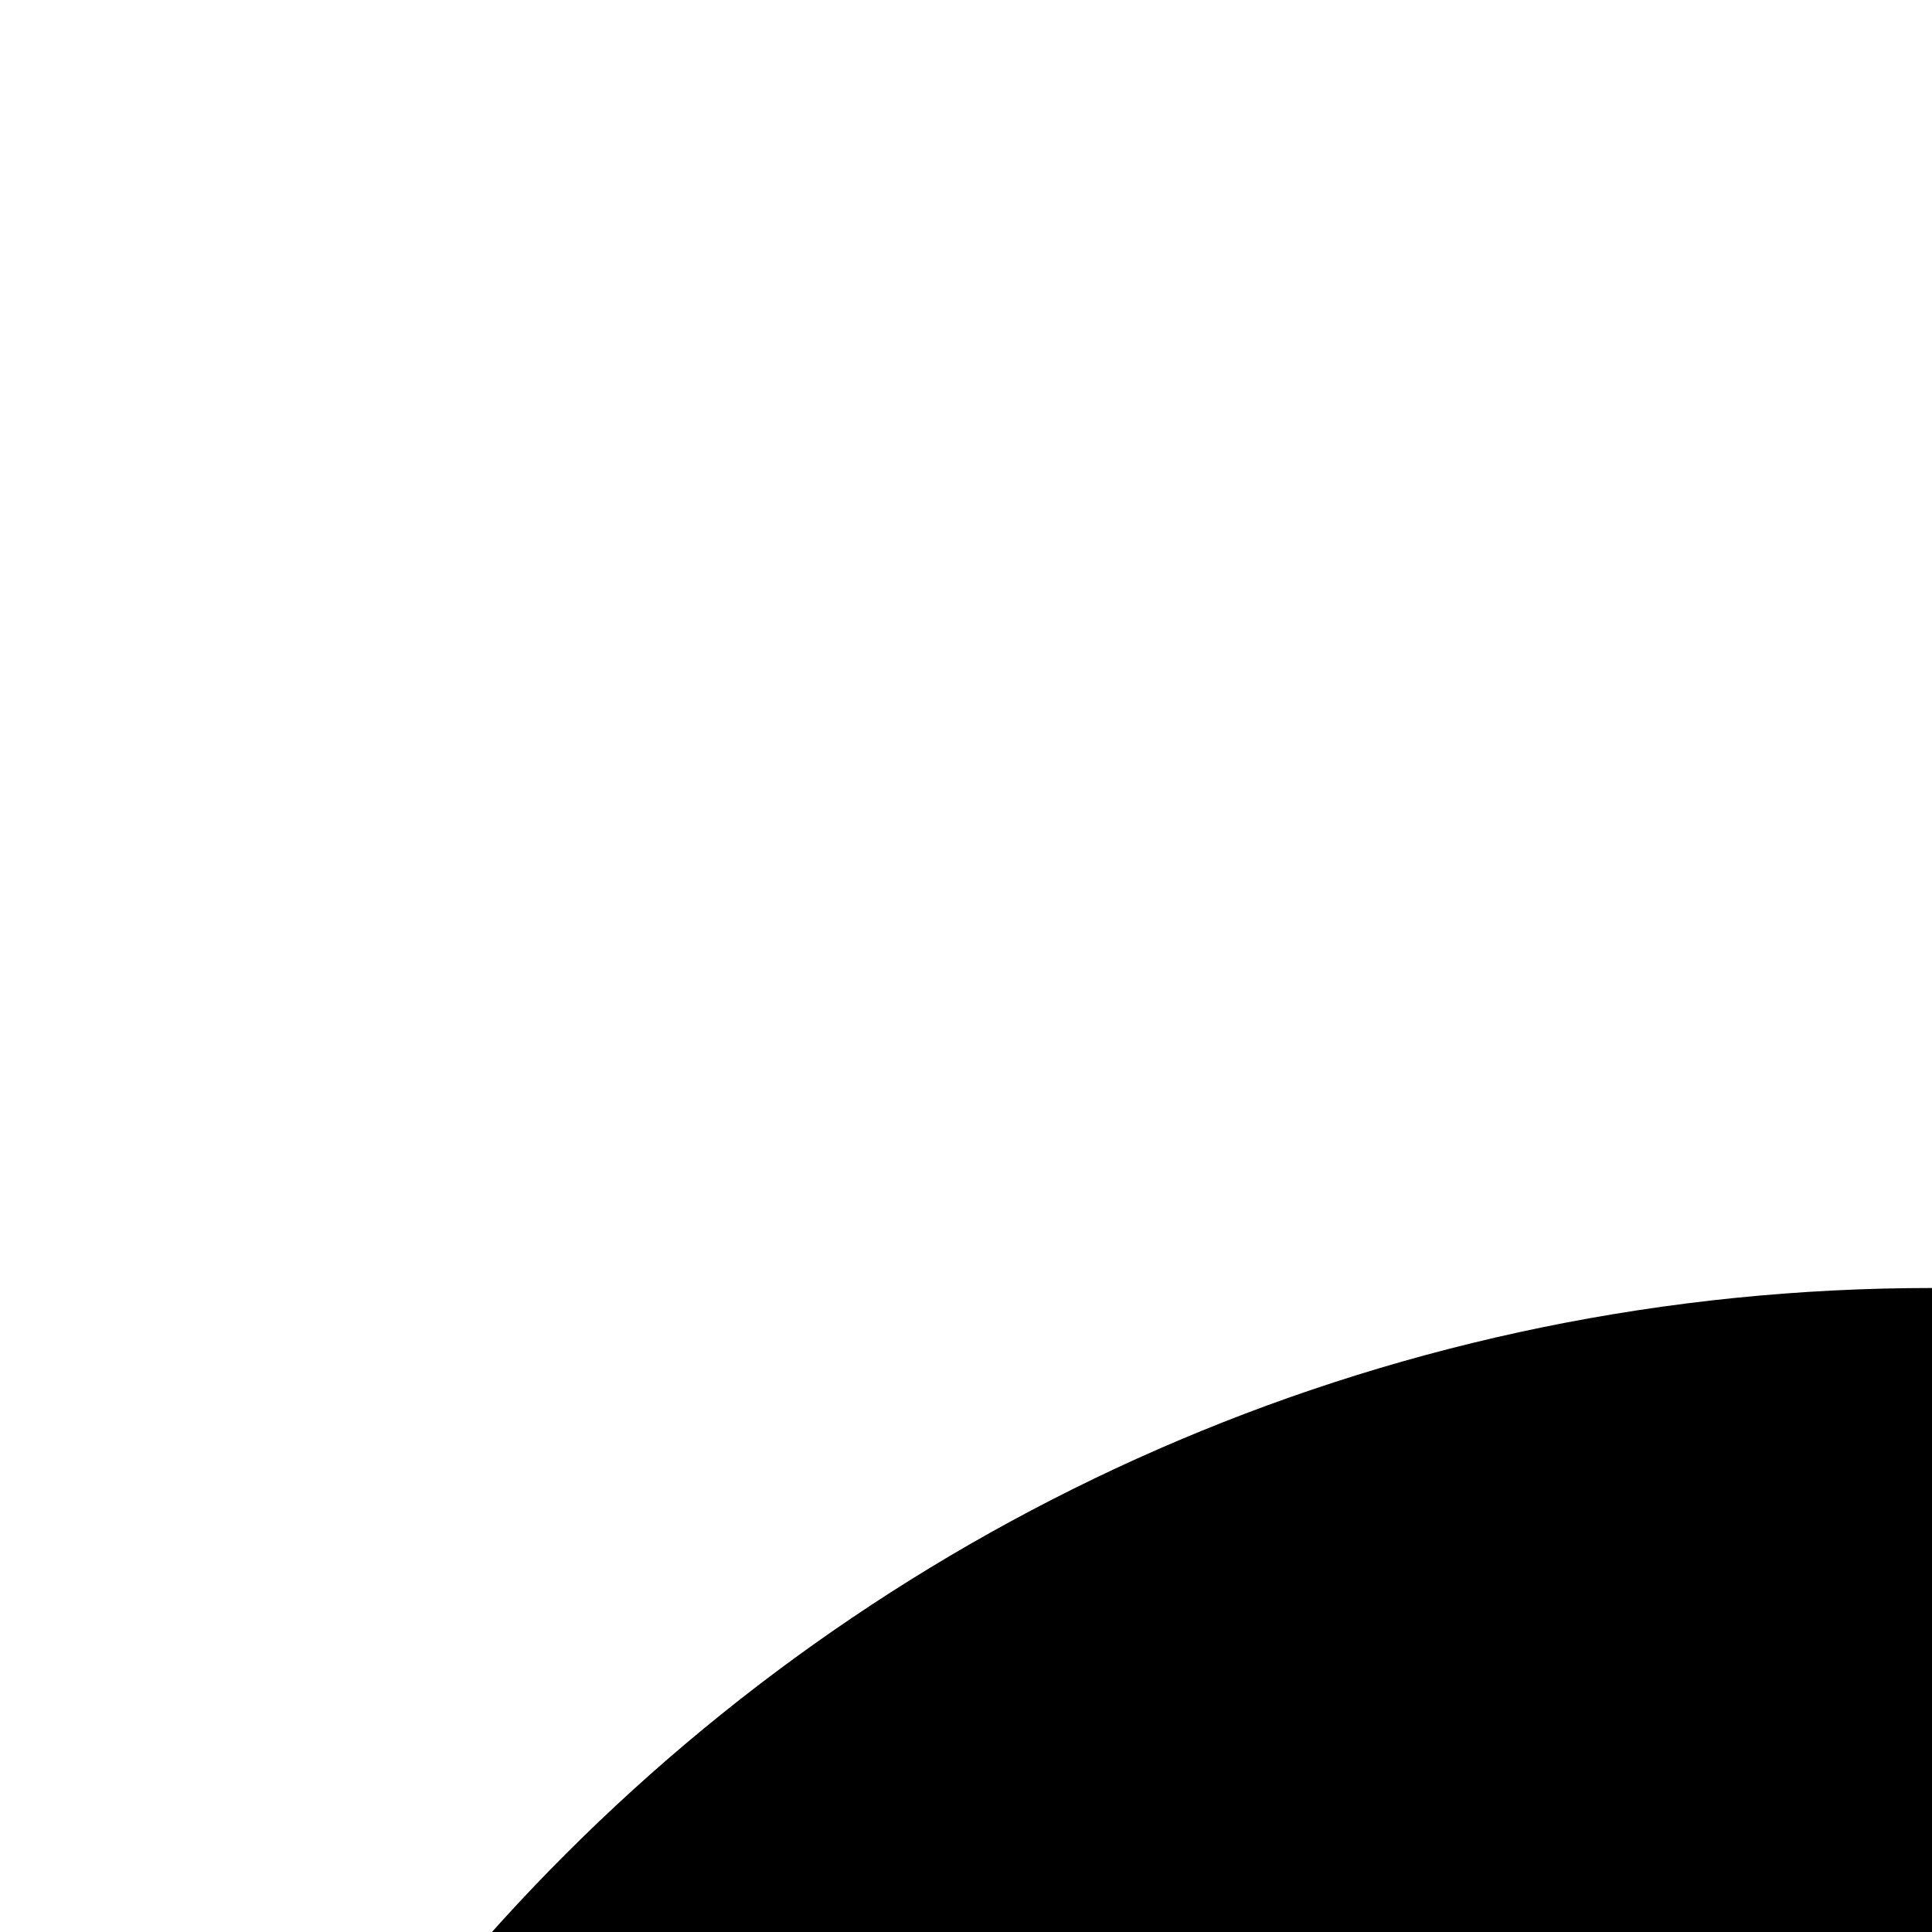
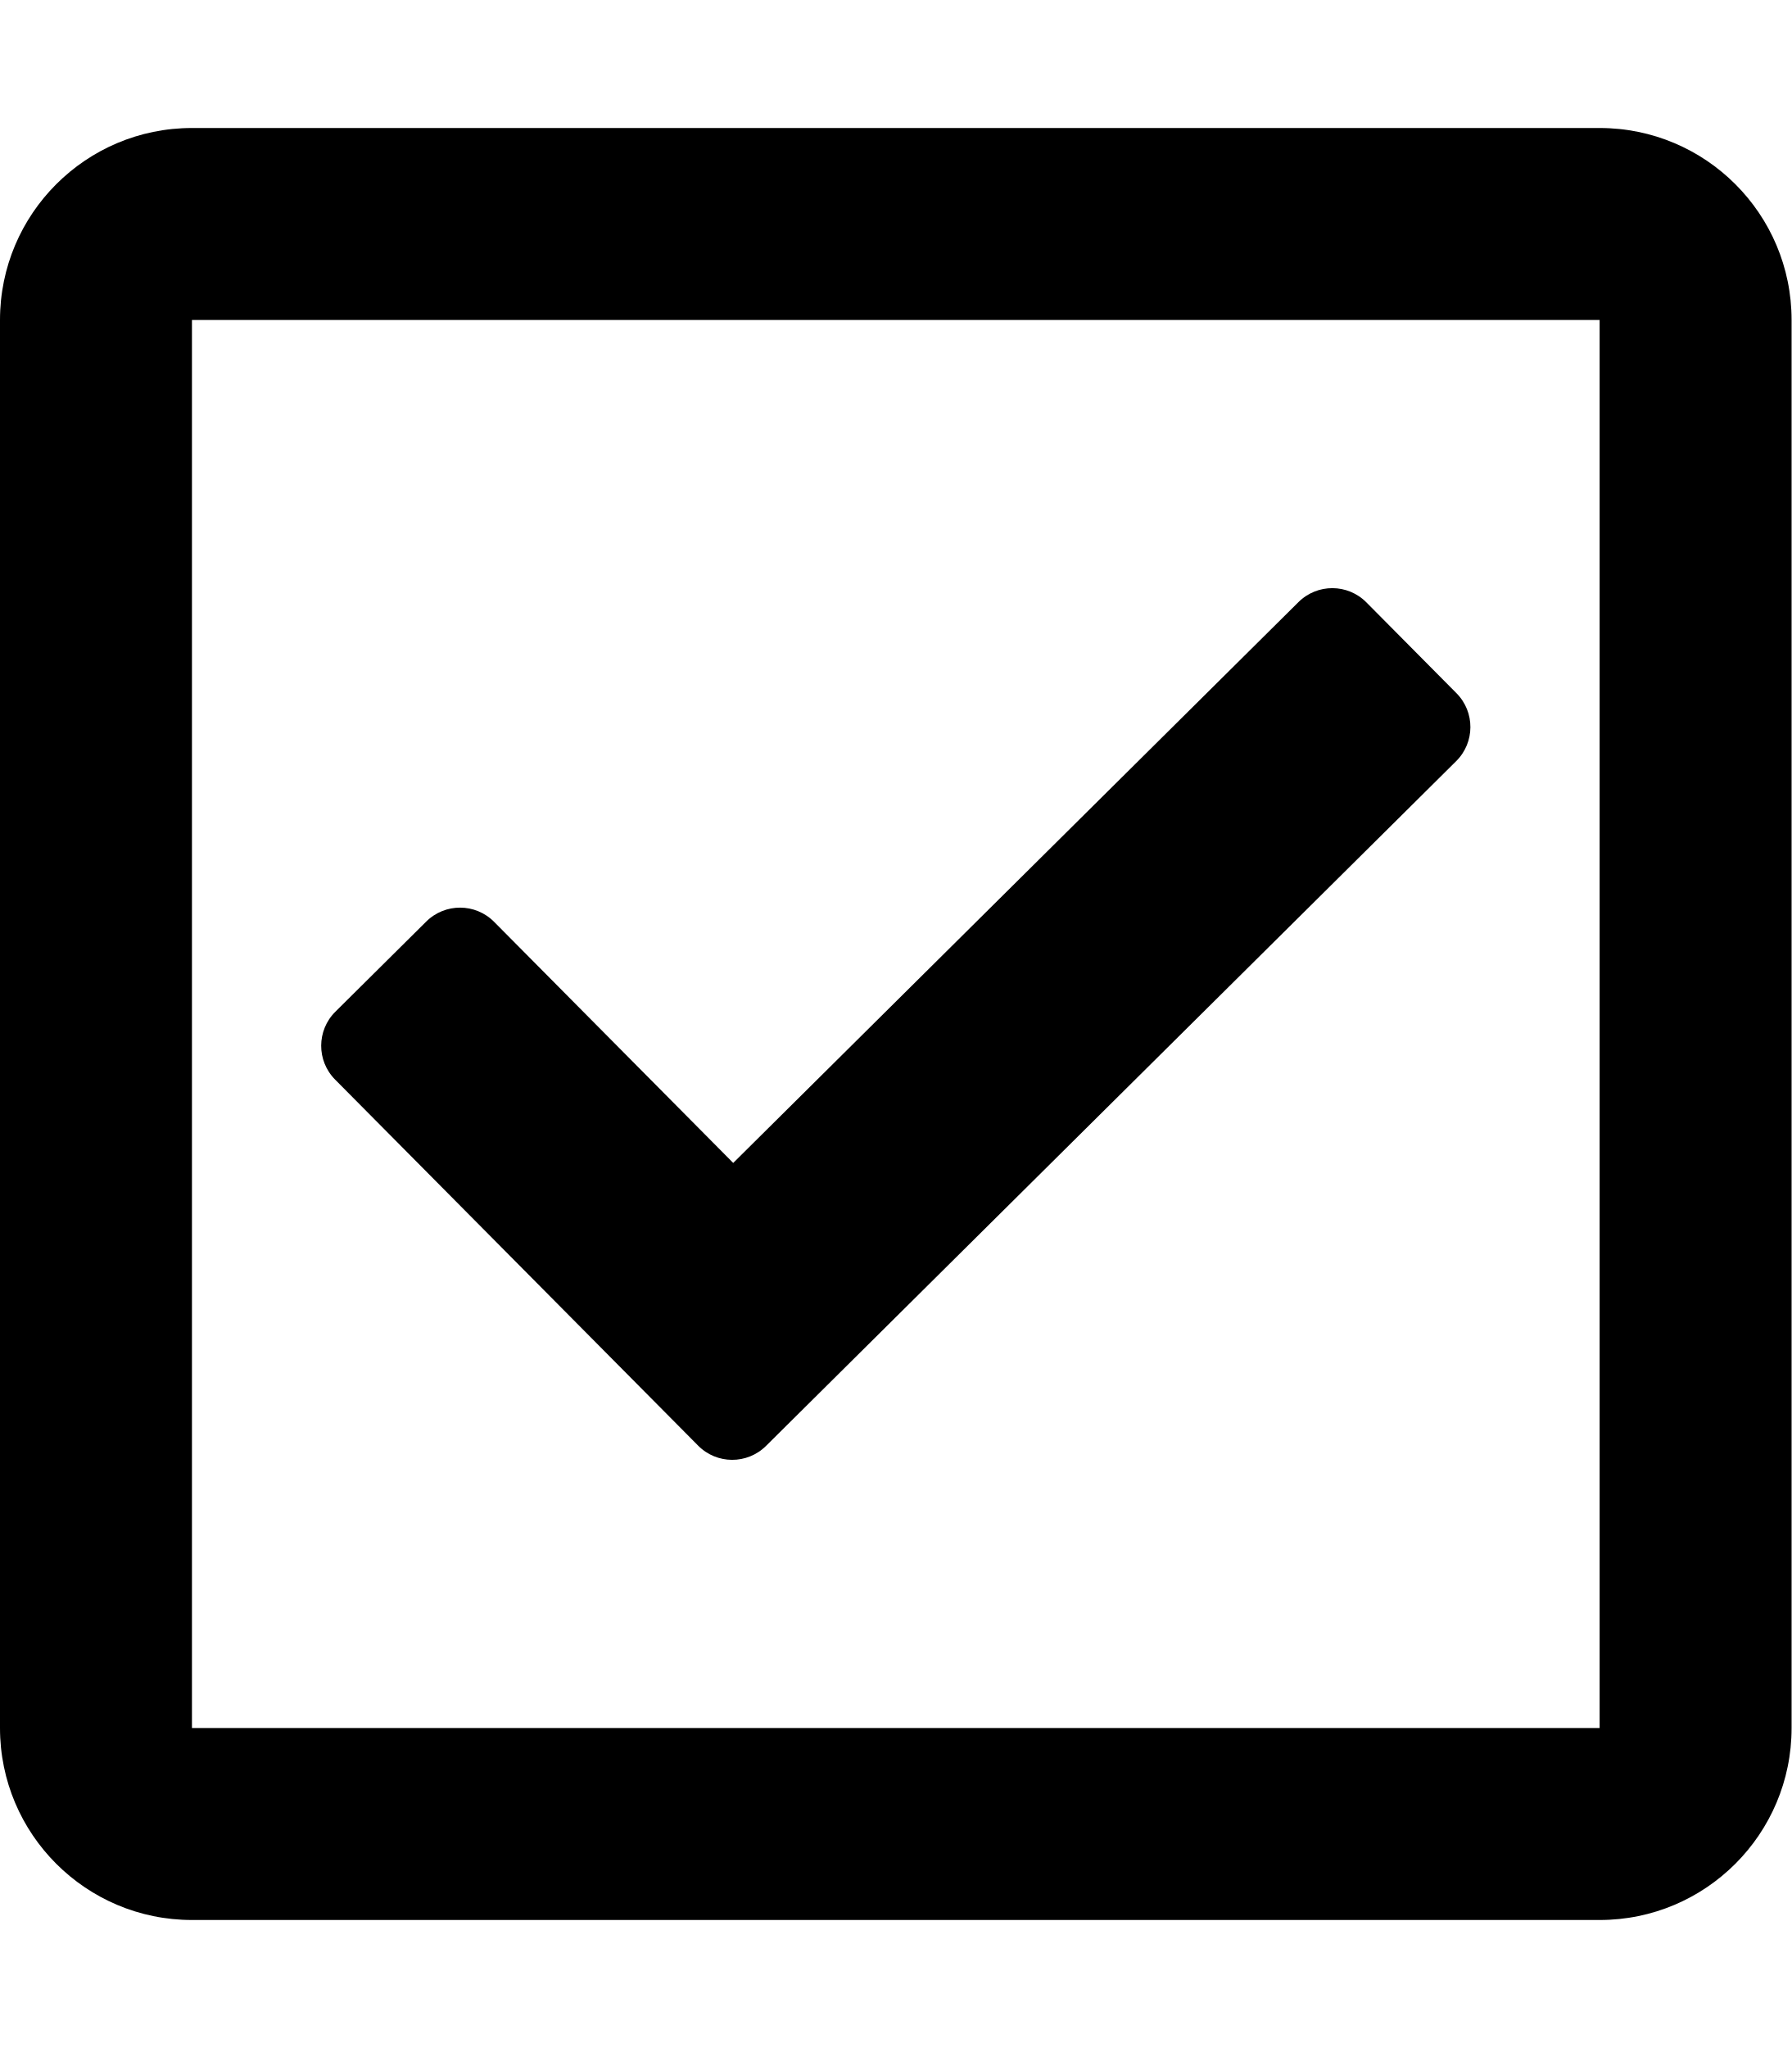
- <svg xmlns="http://www.w3.org/2000/svg" id="main" aria-hidden="true" focusable="false" data-prefix="far" data-icon="check-square" class="svg-inline--fa fa-check-square fa-w-14" role="img" viewBox="0 0 48 48">
+ <svg xmlns="http://www.w3.org/2000/svg" id="main" aria-hidden="true" focusable="false" data-prefix="far" data-icon="check-square" class="svg-inline--fa fa-check-square fa-w-14" role="img" viewBox="0 0 448 512">
  <path id="main" fill="currentColor" d="M400 32H48C21.49 32 0 53.49 0 80v352c0 26.51 21.49 48 48 48h352c26.51 0 48-21.49 48-48V80c0-26.51-21.49-48-48-48zm0 400H48V80h352v352zm-35.864-241.724L191.547 361.48c-4.705 4.667-12.303 4.637-16.97-.068l-90.781-91.516c-4.667-4.705-4.637-12.303.069-16.971l22.719-22.536c4.705-4.667 12.303-4.637 16.97.069l59.792 60.277 141.352-140.216c4.705-4.667 12.303-4.637 16.97.068l22.536 22.718c4.667 4.706 4.637 12.304-.068 16.971z">
     </path>
</svg>
